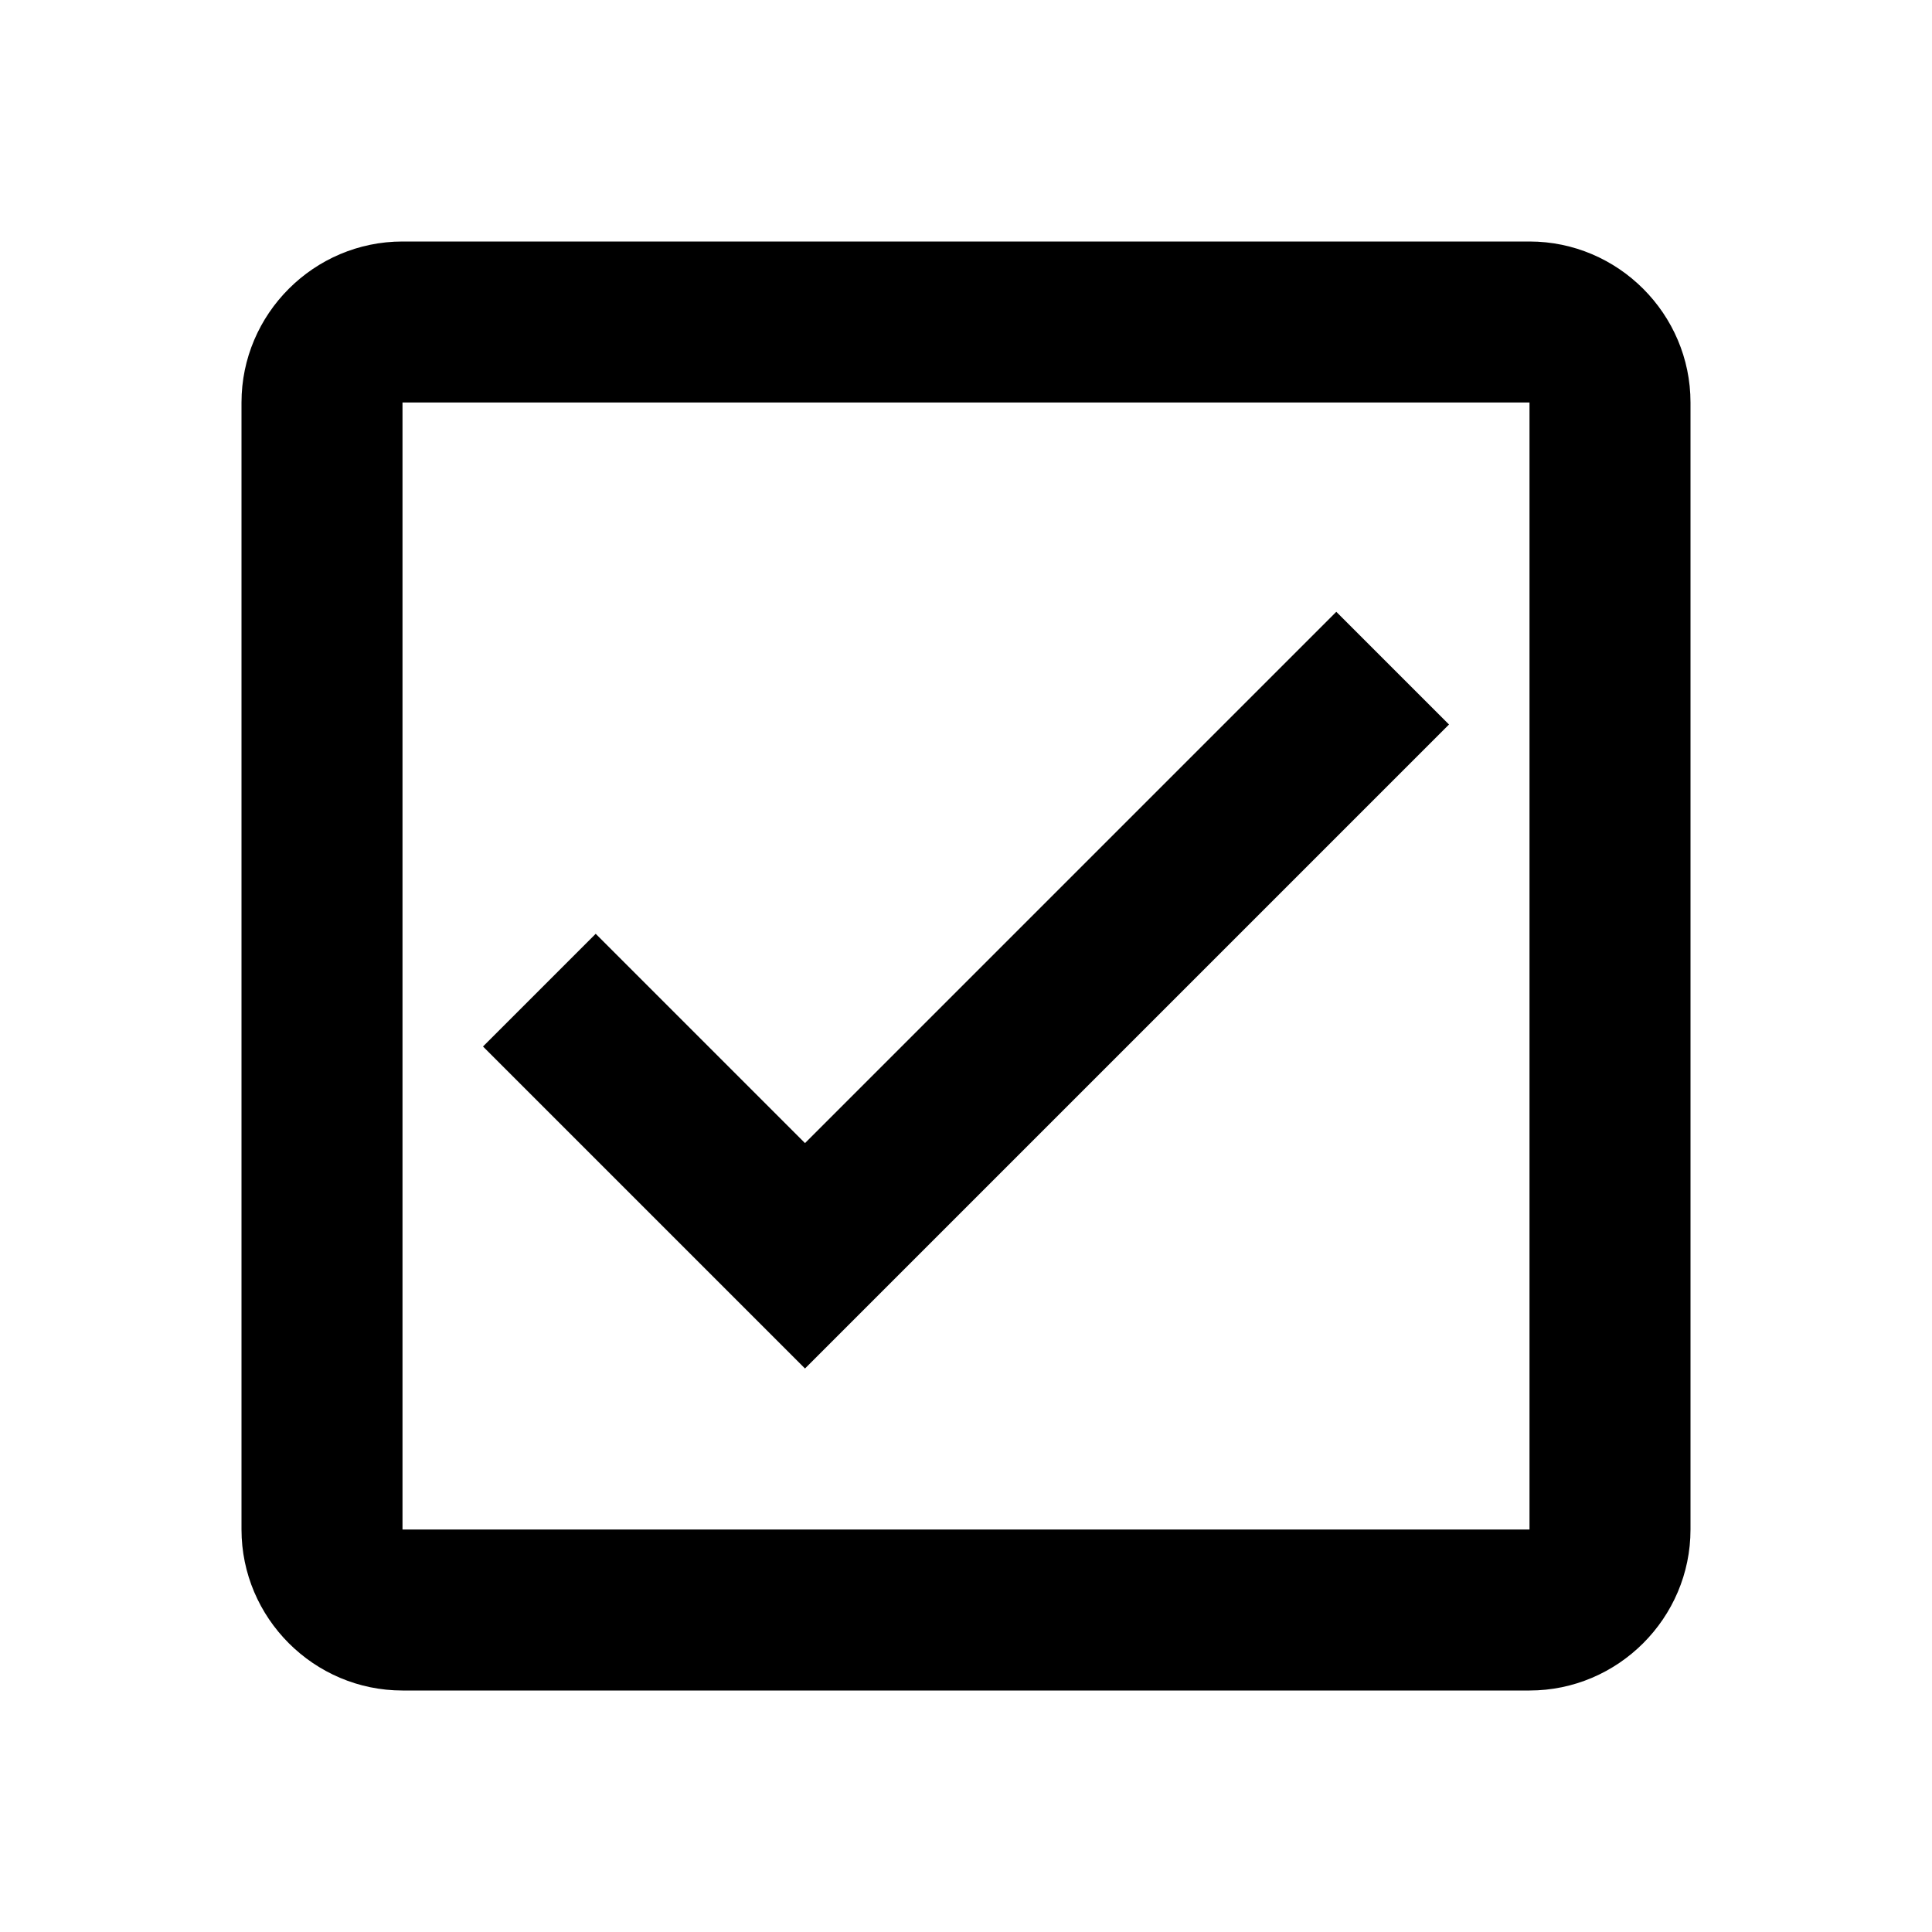
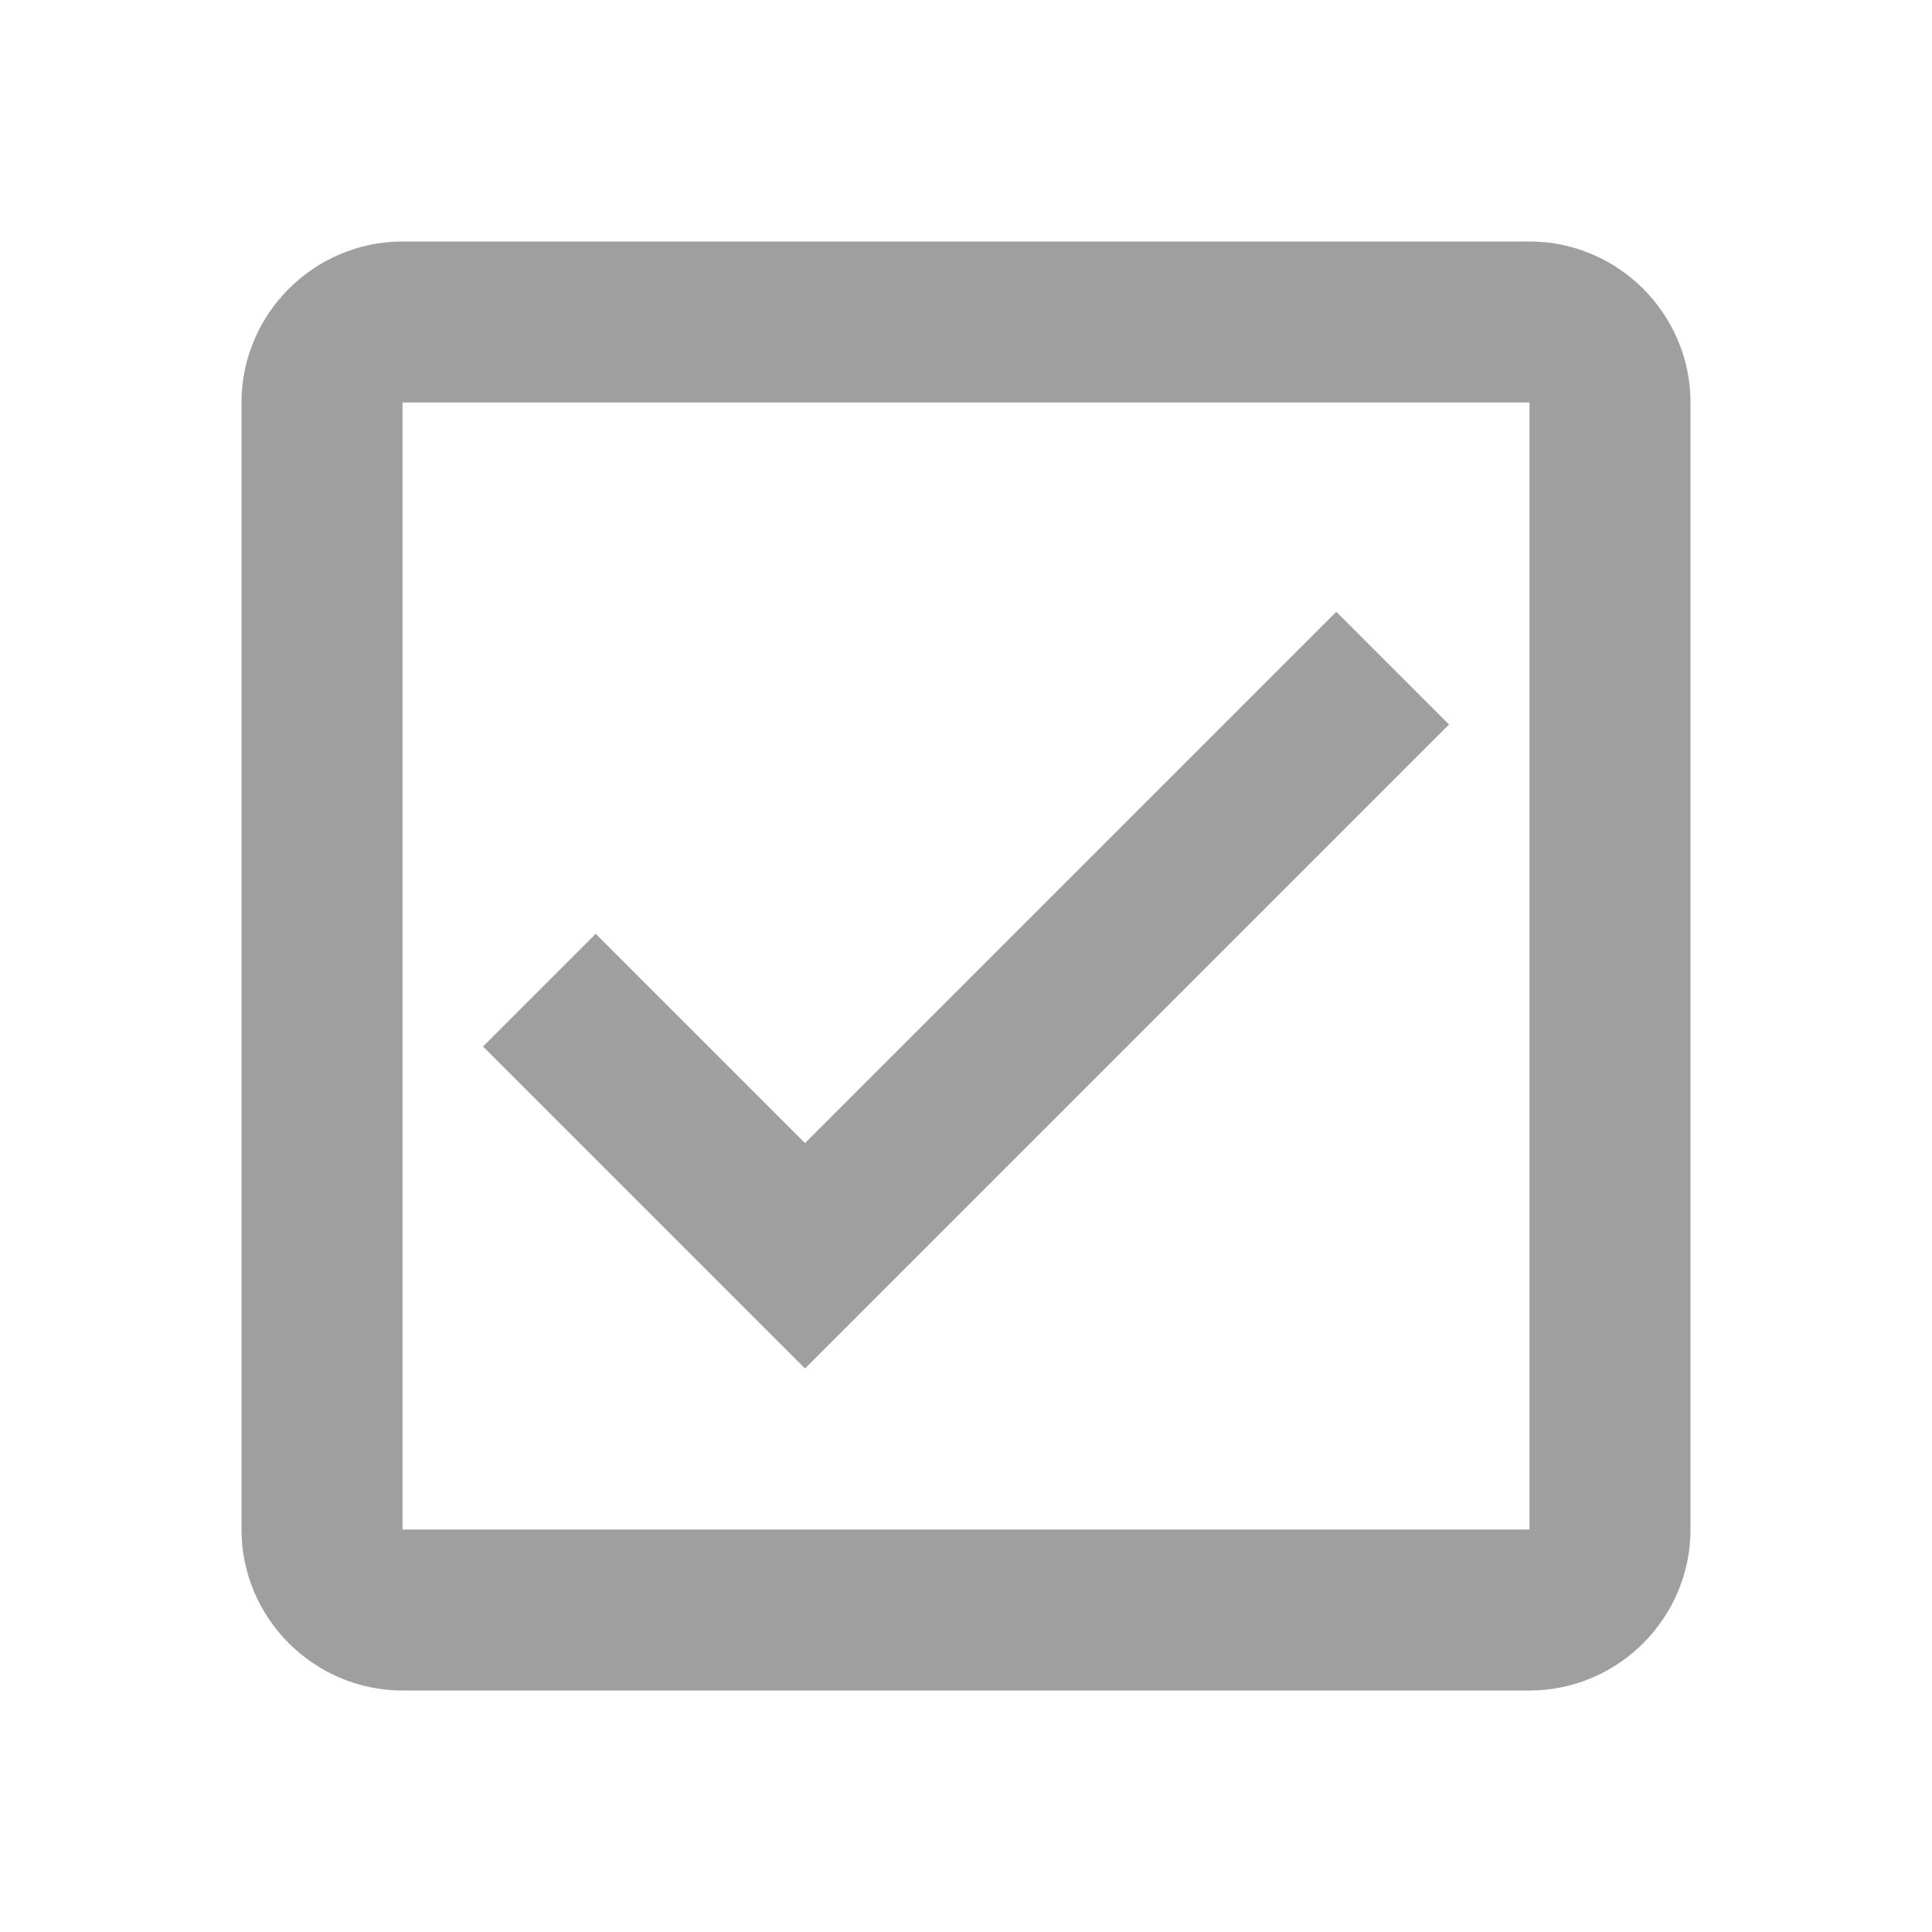
- <svg xmlns="http://www.w3.org/2000/svg" width="24" height="24" viewBox="0 0 24 24" fill="#000">
+ <svg xmlns="http://www.w3.org/2000/svg" width="24" height="24" viewBox="0 0 24 24" fill="#9f9f9f">
  <path d="M19 3H5c-1.1 0-2 .9-2 2v14c0 1.1.9 2 2 2h14c1.1 0 2-.9 2-2V5c0-1.1-.9-2-2-2zm0 16H5V5h14v14z" />
  <path d="M18 9l-1.4-1.4-6.6 6.6-2.6-2.6L6 13l4 4z" />
</svg>
